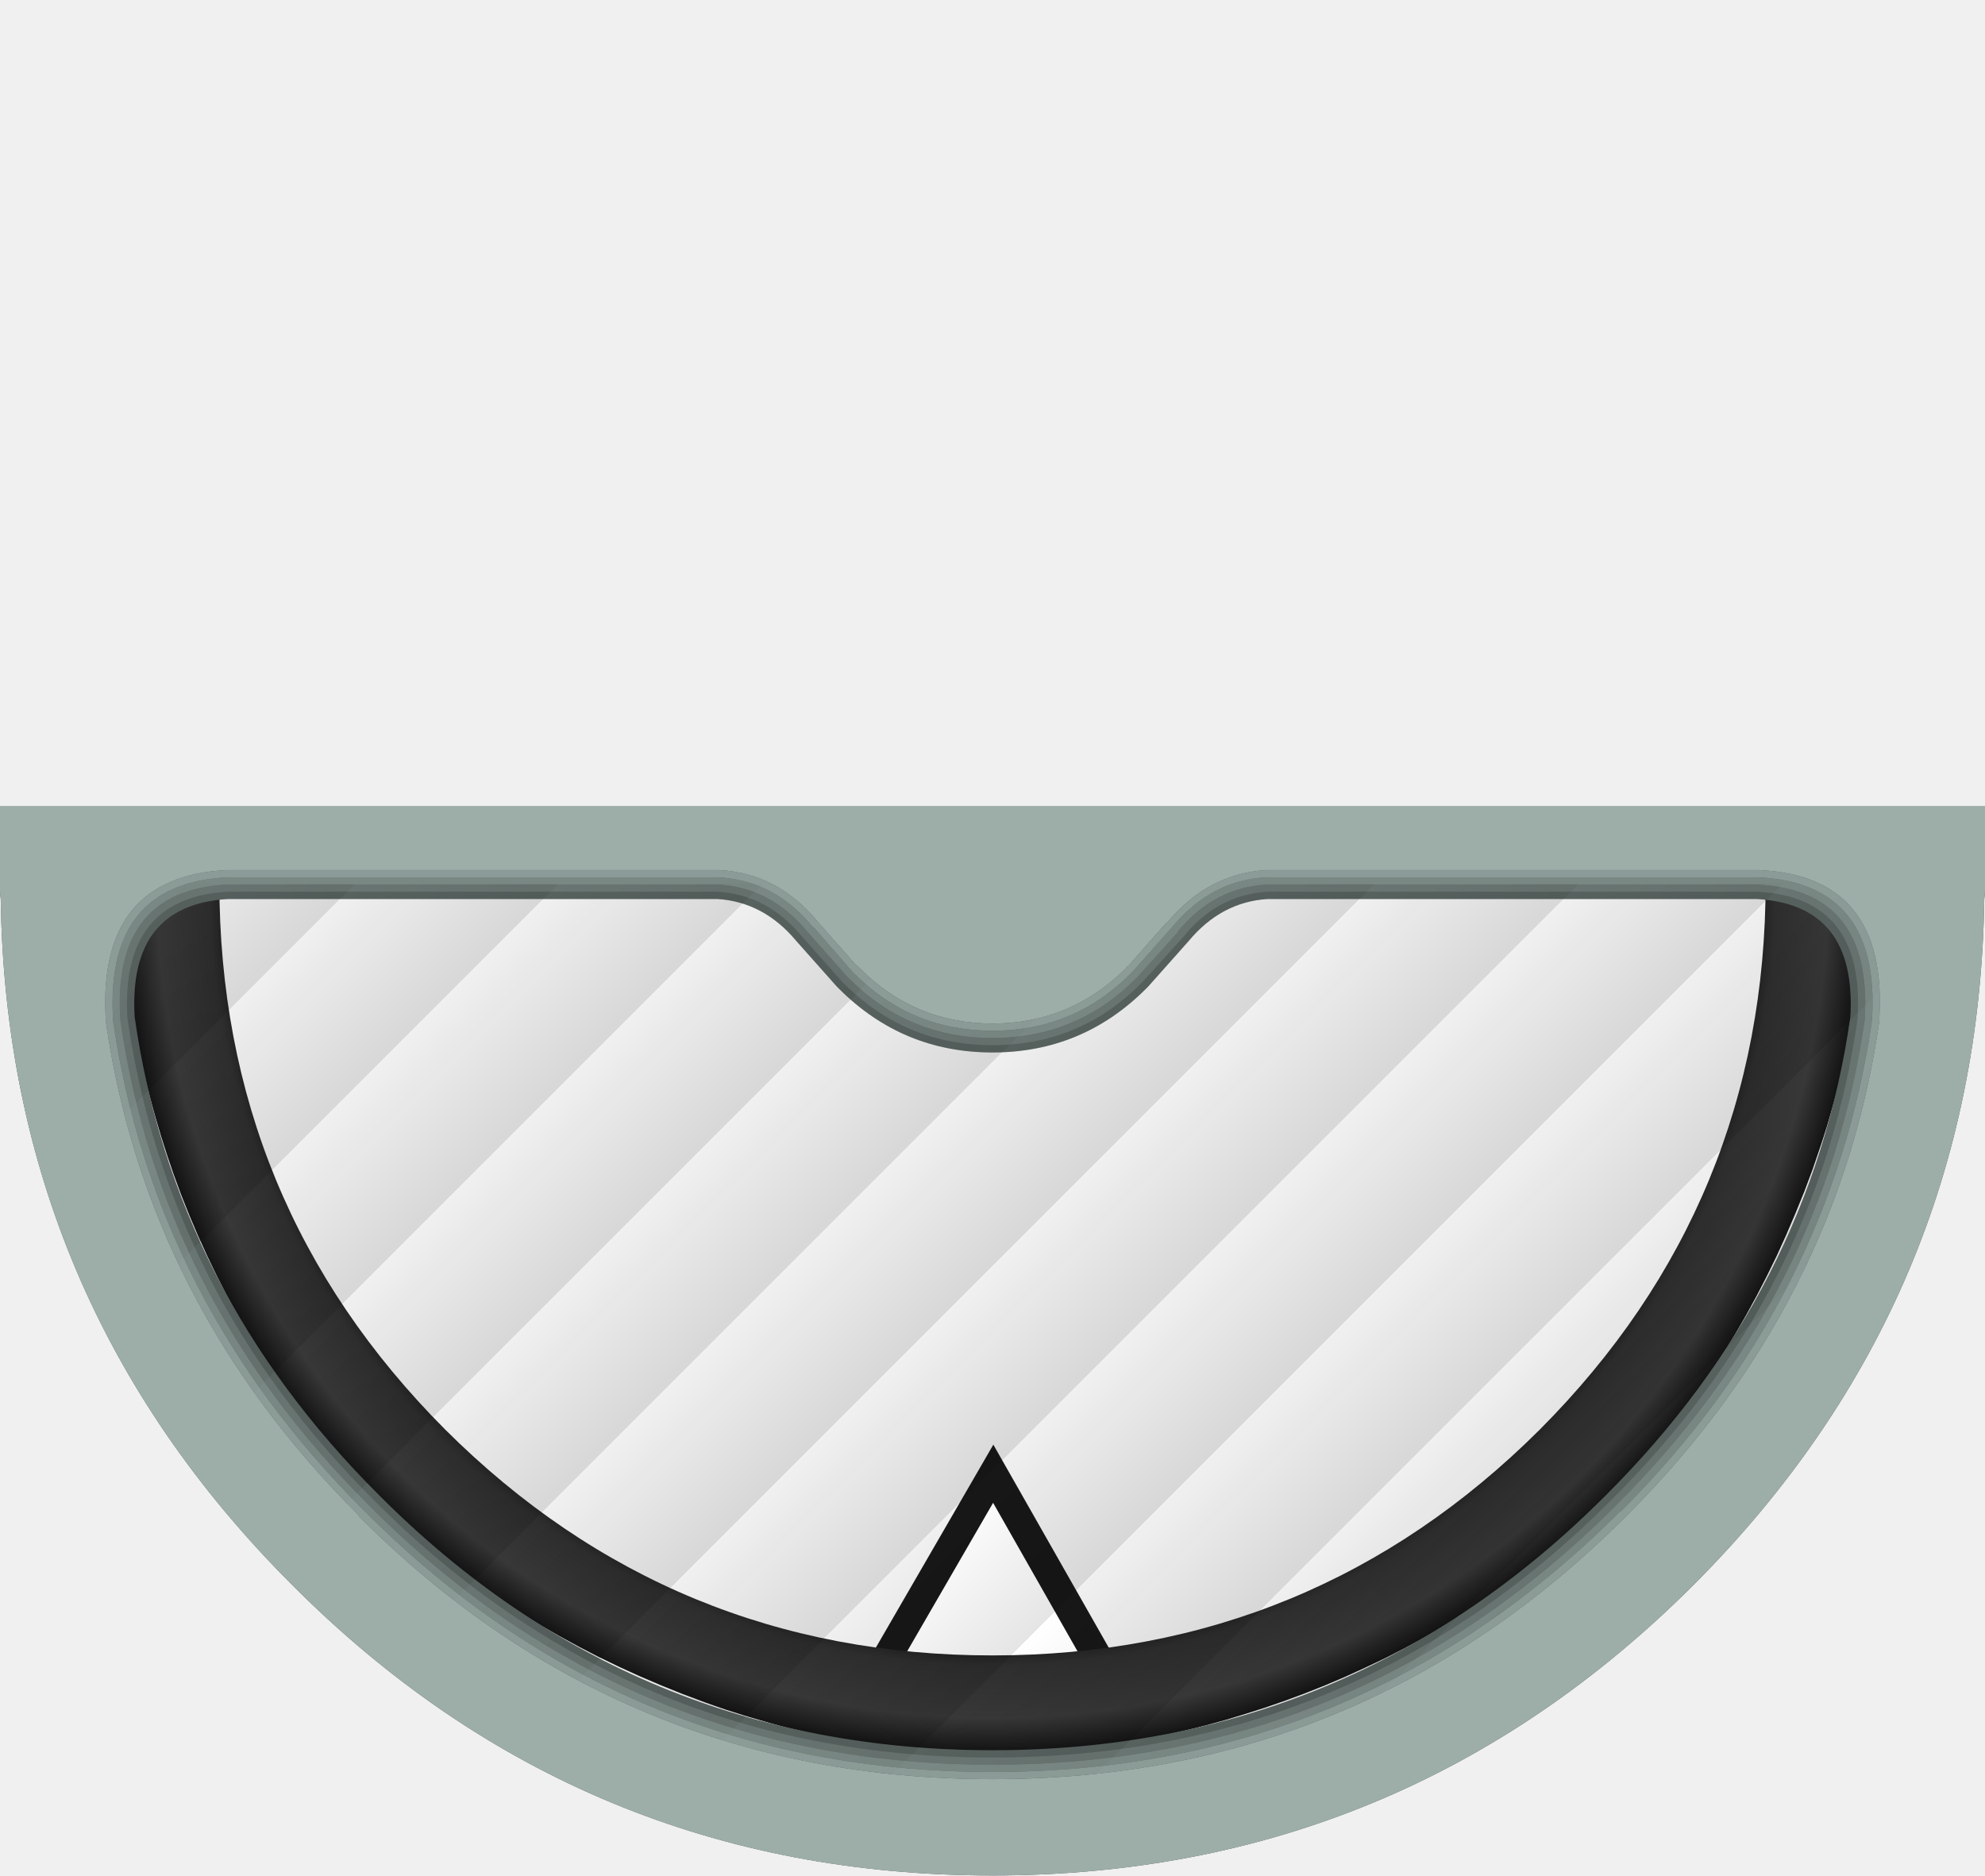
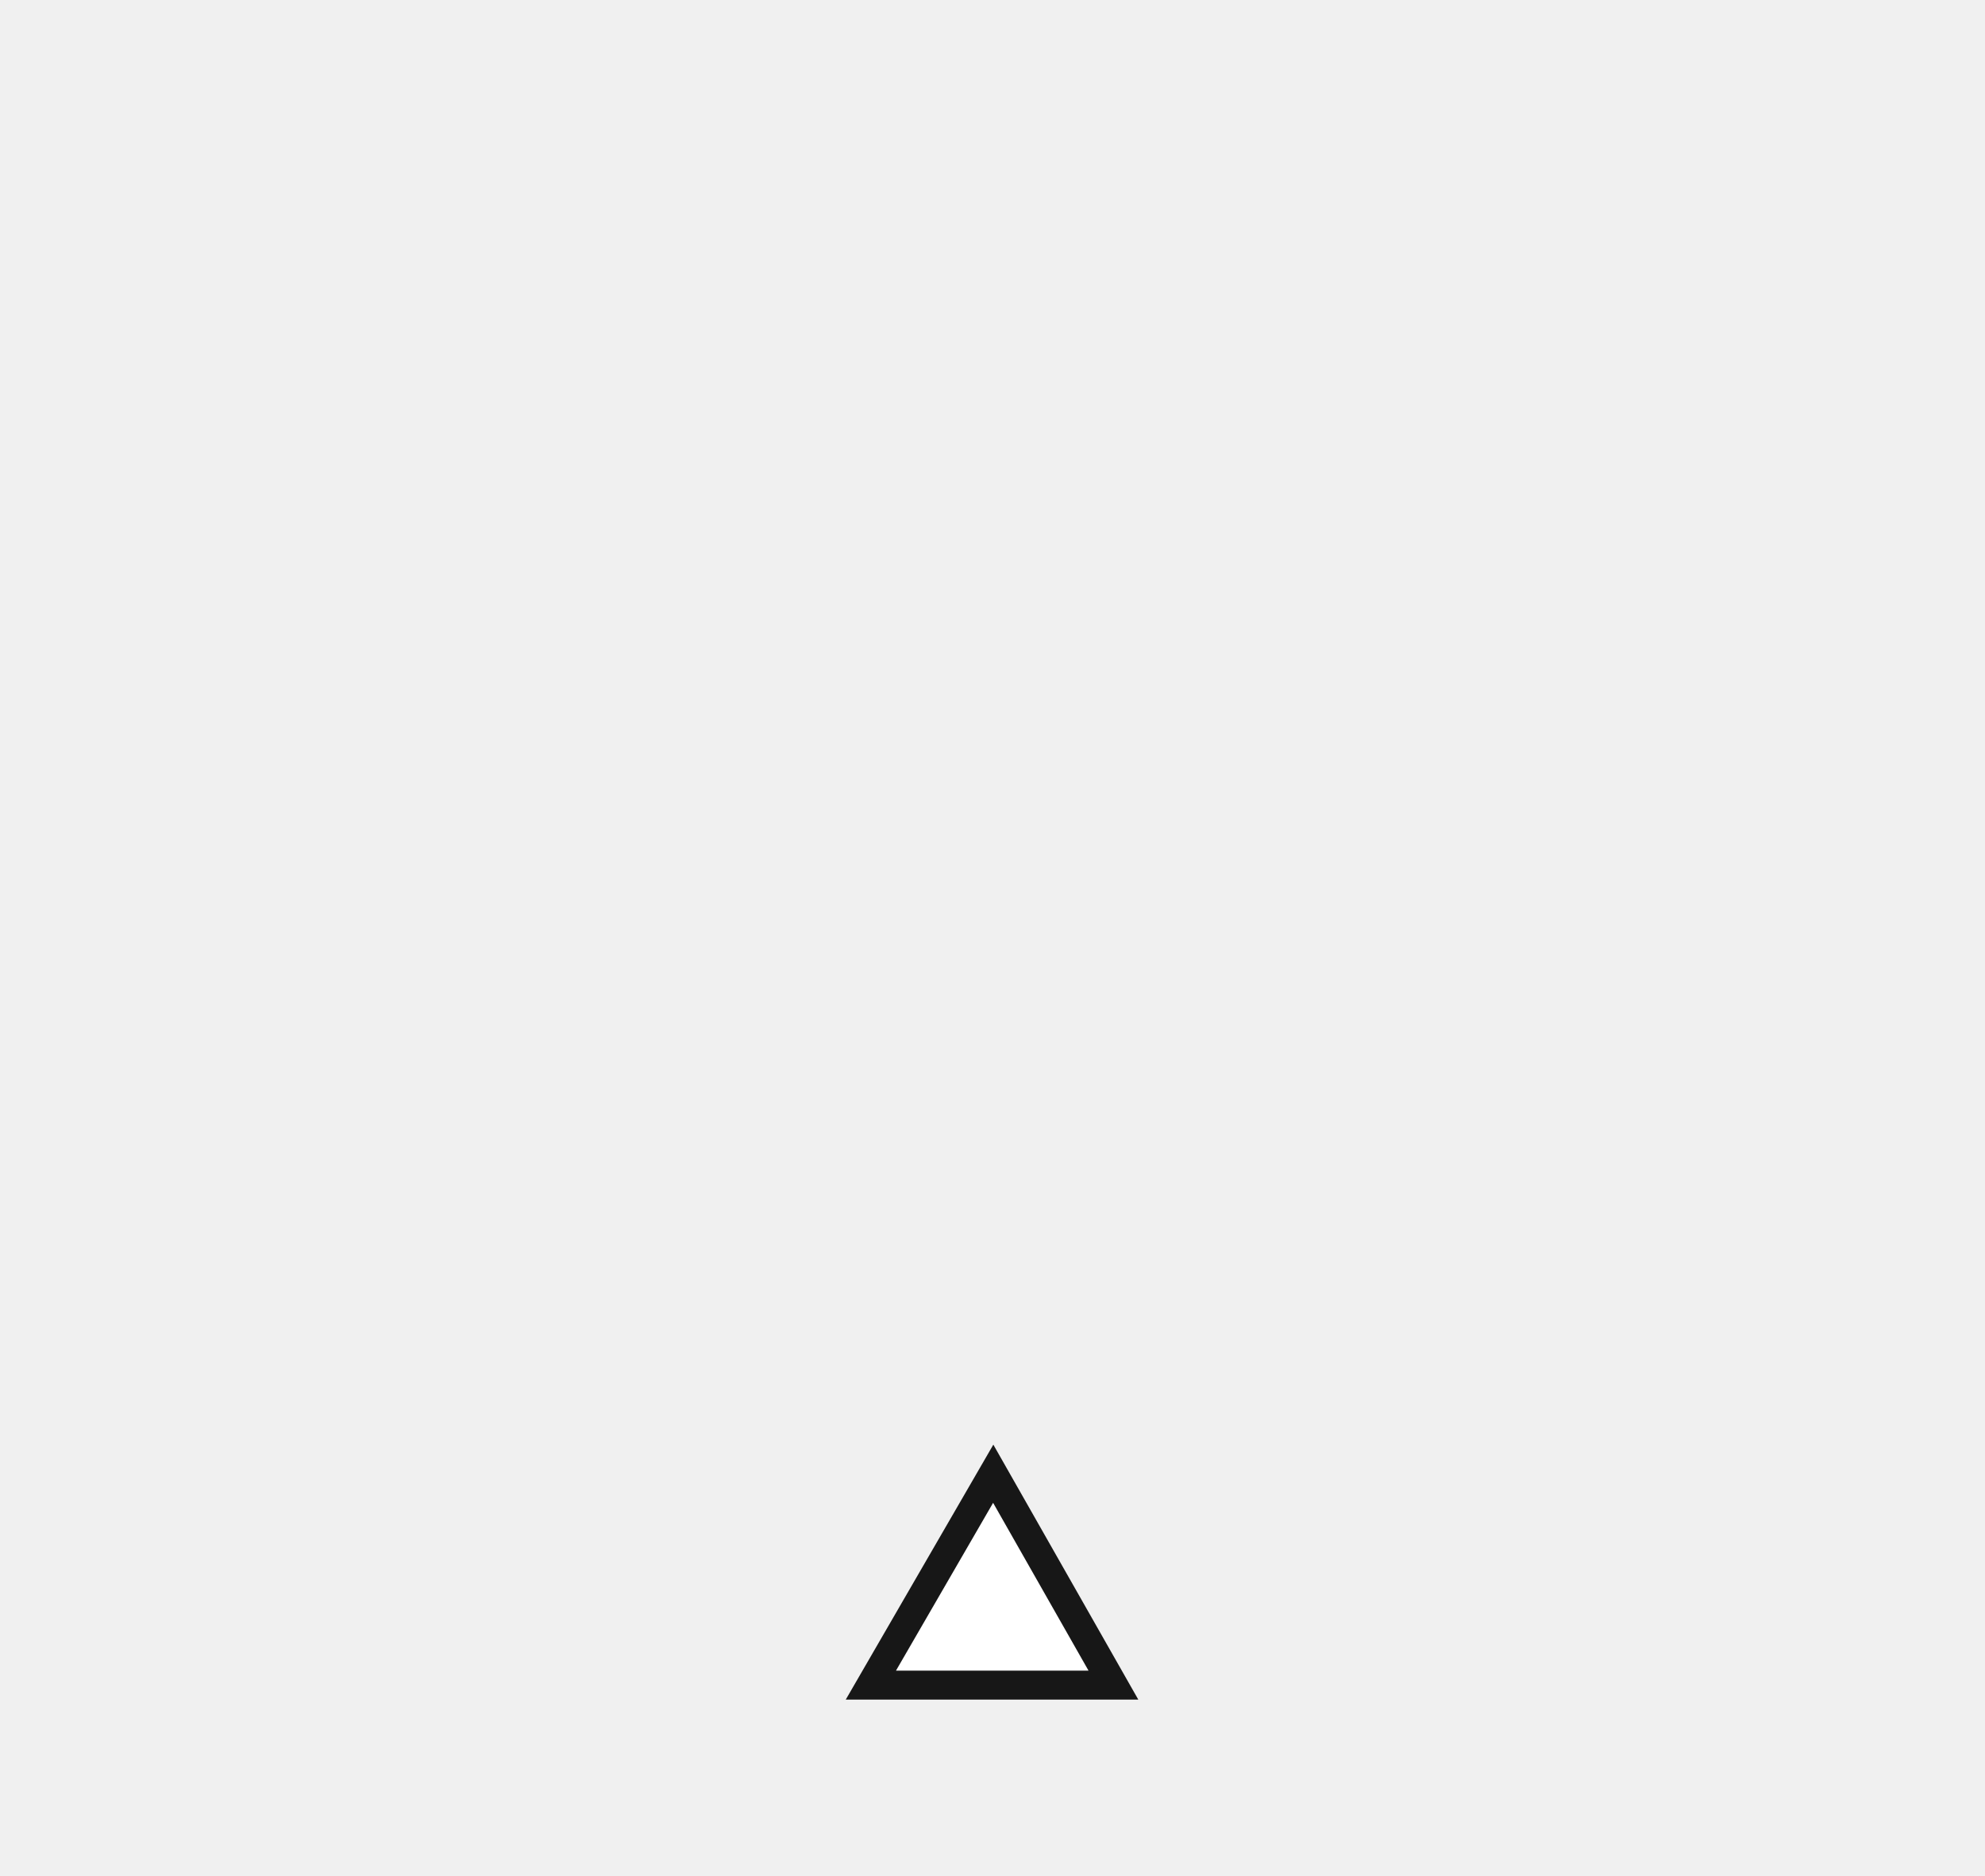
- <svg xmlns="http://www.w3.org/2000/svg" xmlns:xlink="http://www.w3.org/1999/xlink" height="129.55" width="137.1" viewBox="-68.55 -60.95 137.1 129.55">
-   <g>
-     <g mask="url(#clipPath0)">
-       <use height="121.9" transform="matrix(1.0, 0.0, 0.0, 1.0, 0.0, 0.0)" width="121.9" xlink:href="#shape2" />
-     </g>
-     <use height="73.85" transform="matrix(1.0, 0.0, 0.0, 1.0, 0.0, 0.0)" width="137.1" xlink:href="#shape3" />
-   </g>
-   <defs>
-     <g id="shape2">
-       <path d="M8.35 55.45 L-8.4 55.45 0.05 40.85 8.35 55.45" fill="#ffffff" fill-rule="evenodd" stroke="none" />
-       <path d="M8.35 55.45 L-8.4 55.45 0.05 40.85 8.35 55.45 Z" fill="none" stroke="#171717" stroke-linecap="butt" stroke-linejoin="miter-clip" stroke-miterlimit="3.0" stroke-width="2.0" />
-       <path d="M0.0 -60.95 Q25.25 -60.95 43.1 -43.1 60.95 -25.25 60.95 0.0 60.95 25.25 43.1 43.1 25.25 60.95 0.0 60.95 -25.25 60.95 -43.1 43.1 -60.95 25.25 -60.95 0.0 -60.95 -25.25 -43.1 -43.1 -25.25 -60.95 0.0 -60.95 M37.8 -37.8 Q22.15 -53.4 0.0 -53.4 -22.15 -53.4 -37.8 -37.8 -53.4 -22.15 -53.4 0.0 -53.4 22.15 -37.8 37.8 -22.15 53.4 0.0 53.4 22.15 53.4 37.8 37.8 53.4 22.15 53.4 0.0 53.4 -22.15 37.8 -37.8" fill="url(#gradient2)" fill-rule="evenodd" stroke="none" />
-     </g>
-     <radialGradient cx="0" cy="0" gradientTransform="matrix(0.0749, 0.0, 0.0, 0.0749, 0.0, 0.0)" gradientUnits="userSpaceOnUse" id="gradient2" r="819.2" spreadMethod="pad">
-       <stop offset="0.827" stop-color="#000000" />
-       <stop offset="0.882" stop-color="#2e2e2e" />
-       <stop offset="0.941" stop-color="#383838" />
-       <stop offset="1.0" stop-color="#000000" />
-     </radialGradient>
-     <g id="shape3">
-       <path d="M68.55 -5.25 L68.55 0.7 68.5 1.15 Q68.1 28.8 48.45 48.5 28.35 68.6 0.0 68.6 -28.4 68.6 -48.4 48.5 -68.1 28.8 -68.5 1.15 L-68.55 0.7 -68.55 -5.25 68.55 -5.25 M42.35 42.35 Q56.55 28.2 59.25 9.3 59.7 1.55 52.8 1.15 L19.0 1.15 Q15.8 1.35 13.55 4.05 L10.75 7.2 10.6 7.35 Q6.2 11.75 0.0 11.75 -6.2 11.75 -10.6 7.35 L-10.75 7.2 -13.55 4.05 Q-15.8 1.35 -19.0 1.15 L-52.8 1.15 Q-59.7 1.55 -59.25 9.3 -56.55 28.2 -42.35 42.35 -24.8 59.95 0.0 59.95 24.8 59.95 42.35 42.35" fill="#474f4d" fill-rule="evenodd" stroke="none" />
-       <path d="M-0.05 0.05 L67.25 0.05 Q67.25 27.85 47.55 47.6 27.8 67.3 -0.05 67.3 -27.85 67.3 -47.6 47.6 -67.3 27.85 -67.3 0.05 L-0.05 0.05" fill="url(#gradient3)" fill-rule="evenodd" stroke="none" />
-       <path d="M18.9 -0.85 Q14.85 -0.6 12.05 2.8 L12.0 2.8 9.35 5.8 9.3 5.8 9.2 5.95 Q5.35 9.75 0.0 9.75 -5.35 9.75 -9.15 5.95 L-9.35 5.75 -9.35 5.8 -12.0 2.8 Q-14.8 -0.65 -18.9 -0.85 L-19.0 -0.85 -52.8 -0.85 -52.9 -0.85 Q-61.8 -0.4 -61.25 9.4 L-61.25 9.55 Q-58.45 29.1 -43.75 43.75 L-43.75 43.8 Q-25.65 61.95 0.0 61.95 25.6 61.95 43.75 43.8 L43.8 43.75 Q58.45 29.1 61.25 9.6 L61.25 9.45 Q61.85 -0.45 52.95 -0.85 L52.8 -0.85 19.0 -0.85 18.9 -0.85 M-68.55 0.7 L-68.55 -5.25 68.55 -5.25 68.55 0.7 68.5 1.15 Q68.1 28.8 48.45 48.5 28.35 68.6 0.0 68.6 -28.4 68.6 -48.4 48.5 -68.1 28.8 -68.5 1.15 L-68.55 0.7" fill="#9daea9" fill-rule="evenodd" stroke="none" />
-       <path d="M18.9 -0.85 L19.0 -0.85 52.8 -0.85 52.95 -0.85 Q61.85 -0.45 61.25 9.45 L61.25 9.6 Q58.45 29.1 43.8 43.75 L43.75 43.8 Q25.6 61.95 0.0 61.95 -25.65 61.95 -43.75 43.8 L-43.75 43.75 Q-58.45 29.1 -61.25 9.55 L-61.25 9.4 Q-61.8 -0.4 -52.9 -0.85 L-52.8 -0.85 -19.0 -0.85 -18.9 -0.85 Q-14.8 -0.65 -12.0 2.8 L-9.35 5.8 -9.35 5.75 -9.15 5.95 Q-5.35 9.75 0.0 9.75 5.35 9.75 9.2 5.95 L9.3 5.8 9.35 5.8 12.0 2.8 12.05 2.8 Q14.85 -0.6 18.9 -0.85 M18.9 -0.35 Q15.1 -0.15 12.4 3.1 L9.7 6.15 9.55 6.3 Q5.6 10.25 0.0 10.25 -5.6 10.25 -9.55 6.3 L-9.7 6.15 -12.35 3.1 -12.4 3.1 Q-15.05 -0.15 -18.95 -0.35 L-19.0 -0.35 -52.8 -0.35 -52.9 -0.35 Q-61.25 0.1 -60.75 9.35 L-60.75 9.5 Q-57.95 28.9 -43.4 43.4 -25.45 61.45 0.0 61.45 25.4 61.45 43.4 43.4 L43.4 43.45 Q57.95 28.9 60.75 9.5 L60.75 9.4 Q61.3 0.05 52.9 -0.35 L52.8 -0.35 19.0 -0.35 18.9 -0.35" fill="#9daea9" fill-opacity="0.796" fill-rule="evenodd" stroke="none" />
-       <path d="M18.9 -0.35 L19.0 -0.35 52.8 -0.35 52.9 -0.35 Q61.3 0.05 60.75 9.4 L60.75 9.5 Q57.95 28.9 43.4 43.45 L43.4 43.4 Q25.4 61.45 0.0 61.45 -25.45 61.45 -43.4 43.4 -57.95 28.9 -60.75 9.5 L-60.75 9.35 Q-61.25 0.1 -52.9 -0.35 L-52.8 -0.35 -19.0 -0.35 -18.95 -0.35 Q-15.05 -0.15 -12.4 3.1 L-12.35 3.1 -9.7 6.15 -9.55 6.3 Q-5.6 10.25 0.0 10.25 5.6 10.25 9.55 6.3 L9.7 6.15 12.4 3.1 Q15.1 -0.15 18.9 -0.35 M-10.05 6.5 L-12.75 3.45 Q-15.3 0.35 -18.95 0.15 L-52.85 0.15 Q-60.75 0.55 -60.25 9.35 L-60.25 9.45 Q-57.5 28.65 -43.05 43.05 -25.25 60.95 0.0 60.95 25.2 60.95 43.05 43.05 57.5 28.65 60.25 9.45 L60.25 9.35 Q60.75 0.55 52.85 0.15 L18.95 0.15 Q15.3 0.35 12.8 3.4 L12.8 3.45 10.05 6.5 9.9 6.65 Q5.8 10.75 0.0 10.75 -5.8 10.75 -9.9 6.65 L-10.05 6.5" fill="#9daea9" fill-opacity="0.596" fill-rule="evenodd" stroke="none" />
-       <path d="M-10.05 6.5 L-9.9 6.65 Q-5.8 10.75 0.0 10.75 5.8 10.75 9.9 6.65 L10.05 6.5 12.8 3.45 12.8 3.4 Q15.3 0.35 18.95 0.15 L52.85 0.15 Q60.75 0.55 60.25 9.35 L60.25 9.45 Q57.5 28.65 43.05 43.05 25.2 60.95 0.0 60.95 -25.25 60.95 -43.05 43.05 -57.5 28.65 -60.25 9.45 L-60.25 9.35 Q-60.75 0.55 -52.85 0.15 L-18.95 0.15 Q-15.3 0.35 -12.75 3.45 L-10.05 6.5 M-13.15 3.75 Q-15.55 0.85 -19.0 0.65 L-52.8 0.65 Q-60.2 1.05 -59.75 9.3 L-59.75 9.35 Q-57.0 28.45 -42.7 42.7 -25.0 60.45 0.0 60.45 25.0 60.45 42.7 42.7 57.05 28.45 59.75 9.4 L59.75 9.35 Q60.25 1.05 52.85 0.65 L19.0 0.65 Q15.55 0.85 13.2 3.75 L10.4 6.85 10.25 7.0 Q6.0 11.25 0.0 11.25 -6.0 11.25 -10.25 7.0 L-10.4 6.85 -13.15 3.75" fill="#9daea9" fill-opacity="0.396" fill-rule="evenodd" stroke="none" />
-       <path d="M-13.15 3.75 L-10.4 6.85 -10.25 7.0 Q-6.0 11.25 0.0 11.25 6.0 11.25 10.25 7.0 L10.4 6.85 13.2 3.75 Q15.55 0.85 19.0 0.65 L52.85 0.65 Q60.25 1.05 59.75 9.35 L59.75 9.4 Q57.05 28.45 42.7 42.7 25.0 60.45 0.0 60.45 -25.0 60.45 -42.7 42.7 -57.0 28.45 -59.75 9.35 L-59.75 9.3 Q-60.2 1.05 -52.8 0.65 L-19.0 0.65 Q-15.55 0.85 -13.15 3.75 M-10.6 7.35 L-10.75 7.2 -13.55 4.05 Q-15.8 1.35 -19.0 1.15 L-52.8 1.15 Q-59.7 1.55 -59.25 9.3 -56.55 28.2 -42.35 42.35 -24.8 59.95 0.0 59.95 24.8 59.95 42.35 42.35 56.55 28.2 59.25 9.3 59.7 1.55 52.8 1.15 L19.0 1.15 Q15.8 1.35 13.55 4.05 L10.75 7.2 10.6 7.35 Q6.2 11.75 0.0 11.75 -6.2 11.75 -10.6 7.35" fill="#9daea9" fill-opacity="0.196" fill-rule="evenodd" stroke="none" />
-     </g>
-     <linearGradient gradientTransform="matrix(0.0043, 0.0043, -0.029, 0.029, -0.1, 33.65)" gradientUnits="userSpaceOnUse" id="gradient3" spreadMethod="repeat" x1="-819.2" x2="819.2">
-       <stop offset="0.0" stop-color="#000000" stop-opacity="0.0" />
-       <stop offset="1.0" stop-color="#000000" stop-opacity="0.102" />
-     </linearGradient>
-     <mask id="clipPath0" maskContentUnits="userSpaceOnUse">
-       <path d="M -60.15 0 L -60.13 1.34 L -60.09 2.68 L -60.01 4.02 L -59.89 5.36 L -59.75 6.7 L -59.57 8.05 L -59.37 9.39 L -59.12 10.74 L -58.85 12.08 L -58.55 13.43 L -58.21 14.78 L -57.84 16.13 L -57.44 17.49 L -57.01 18.84 L -56.55 20.19 L -56.05 21.55 L -55.48 22.98 L -54.88 24.39 L -54.25 25.78 L -53.6 27.13 L -52.92 28.47 L -52.21 29.77 L -51.48 31.05 L -50.72 32.31 L -49.93 33.54 L -49.12 34.74 L -48.28 35.92 L -47.41 37.08 L -46.52 38.21 L -45.6 39.31 L -44.65 40.39 L -43.67 41.44 L -42.67 42.46 L -41.65 43.46 L -40.59 44.44 L -39.51 45.39 L -38.4 46.31 L -37.27 47.21 L -36.11 48.09 L -34.92 48.93 L -33.7 49.76 L -32.46 50.55 L -31.19 51.33 L -29.9 52.07 L -28.58 52.79 L -27.23 53.49 L -25.85 54.16 L -24.45 54.8 L -22.93 55.45 L -21.42 56.06 L -19.9 56.63 L -19.14 56.9 L -18.38 57.16 L -17.62 57.4 L -16.86 57.64 L -16.1 57.86 L -15.34 58.08 L -14.58 58.29 L -13.82 58.48 L -13.05 58.66 L -12.29 58.84 L -11.53 59 L -10.77 59.15 L -10.01 59.29 L -9.24 59.43 L -8.48 59.55 L -7.72 59.66 L -6.95 59.76 L -6.19 59.85 L -5.43 59.93 L -4.66 59.99 L -3.9 60.05 L -3.13 60.1 L -2.37 60.14 L -1.6 60.16 L -0.84 60.18 L -0.07 60.18 L 1.27 60.17 L 2.61 60.12 L 3.96 60.04 L 5.3 59.92 L 6.65 59.78 L 7.99 59.6 L 9.34 59.39 L 10.69 59.15 L 12.04 58.88 L 13.39 58.57 L 14.74 58.23 L 16.09 57.86 L 17.44 57.45 L 18.79 57.02 L 20.15 56.55 L 21.5 56.05 L 22.94 55.48 L 24.35 54.88 L 25.73 54.25 L 27.1 53.6 L 28.43 52.92 L 29.74 52.21 L 31.02 51.48 L 32.28 50.72 L 33.51 49.93 L 34.72 49.11 L 35.9 48.27 L 37.06 47.4 L 38.19 46.51 L 39.29 45.59 L 40.37 44.64 L 41.42 43.66 L 42.45 42.66 L 43.46 41.63 L 44.43 40.57 L 45.38 39.49 L 46.31 38.38 L 47.21 37.24 L 48.08 36.08 L 48.93 34.89 L 49.75 33.67 L 50.55 32.43 L 51.32 31.16 L 52.07 29.86 L 52.79 28.54 L 53.49 27.18 L 54.16 25.81 L 54.8 24.4 L 55.45 22.88 L 56.07 21.36 L 56.64 19.84 L 56.9 19.08 L 57.16 18.32 L 57.41 17.56 L 57.65 16.8 L 57.87 16.04 L 58.09 15.27 L 58.3 14.51 L 58.49 13.75 L 58.68 12.99 L 58.85 12.23 L 59.01 11.46 L 59.17 10.7 L 59.31 9.94 L 59.44 9.17 L 59.56 8.41 L 59.67 7.65 L 59.77 6.88 L 59.86 6.12 L 59.94 5.35 L 60.01 4.59 L 60.07 3.83 L 60.12 3.06 L 60.15 2.3 L 60.18 1.53 L 60.19 0.77 L 60.2 0 Z" fill="white" stroke="none" />
-     </mask>
-   </defs>
+ <svg xmlns="http://www.w3.org/2000/svg" height="129.55" width="137.1" viewBox="-68.55 -60.95 137.1 129.55">
+   <path d="M8.35 55.45 L-8.4 55.45 0.05 40.85 8.35 55.45" fill="#ffffff" fill-rule="evenodd" stroke="none" />
+   <path d="M8.35 55.45 L-8.4 55.45 0.05 40.85 8.35 55.45 Z" fill="none" stroke="#171717" stroke-linecap="butt" stroke-linejoin="miter-clip" stroke-miterlimit="3.0" stroke-width="2.0" />
</svg>
